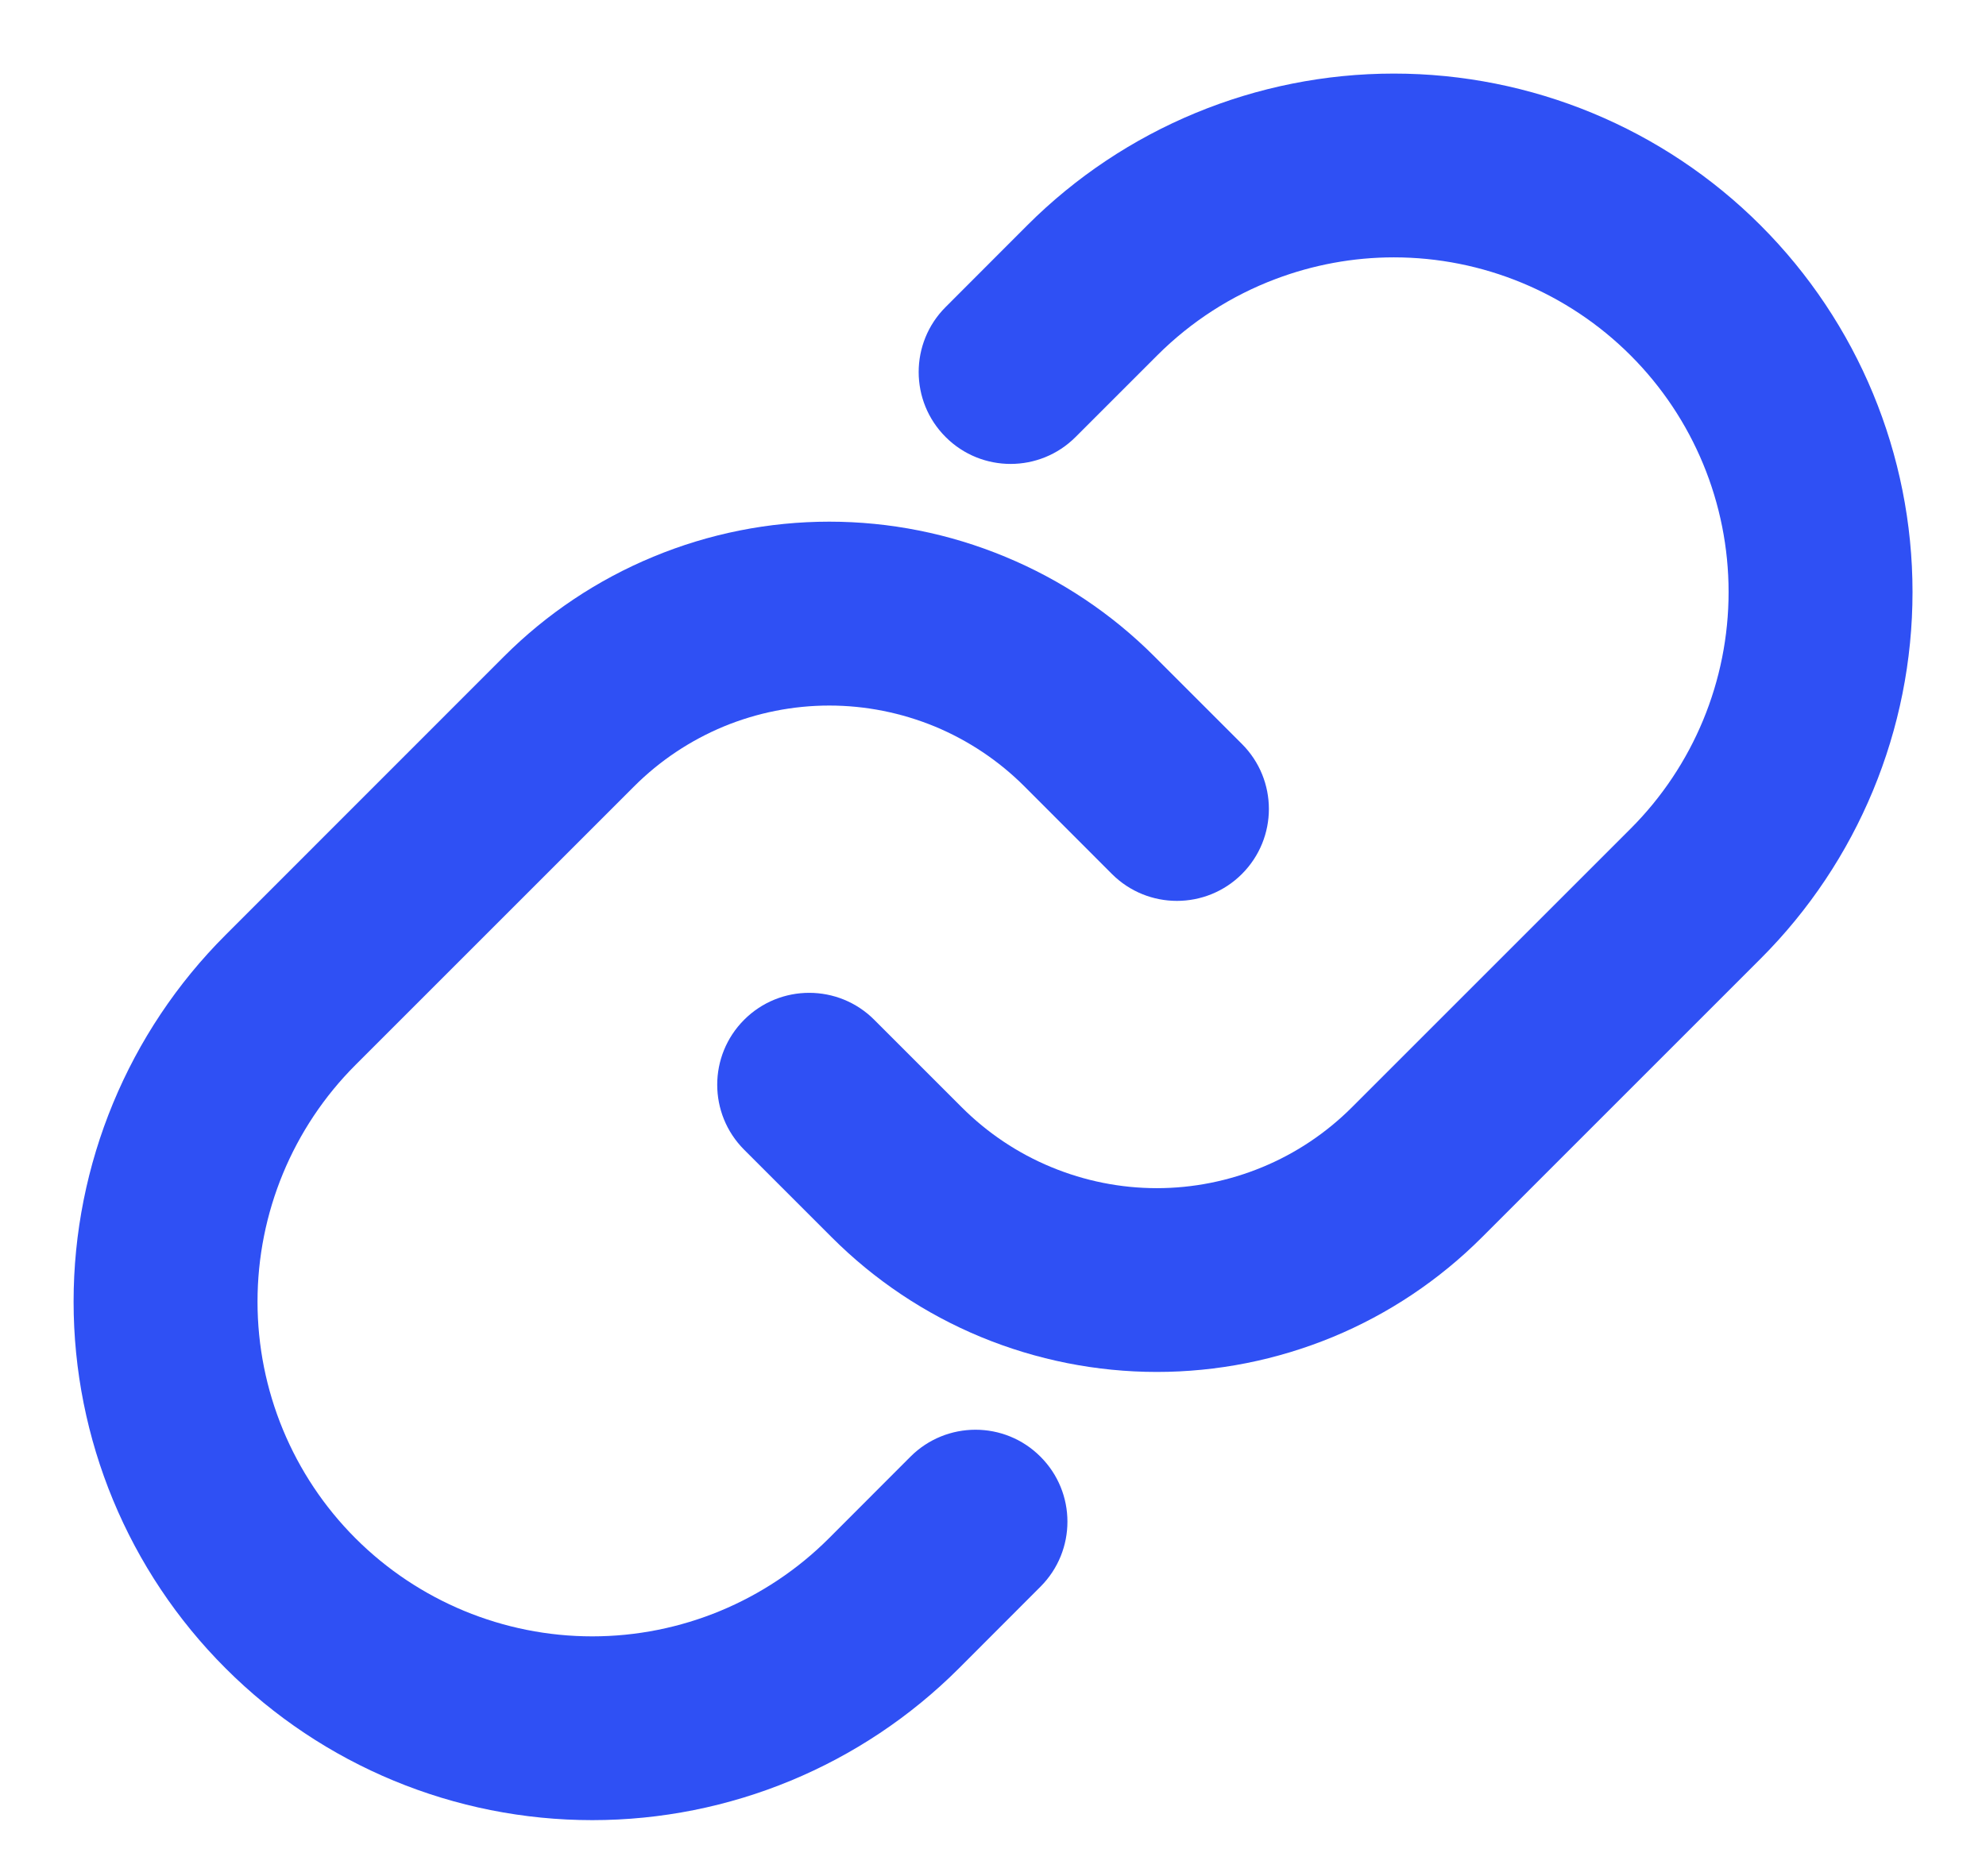
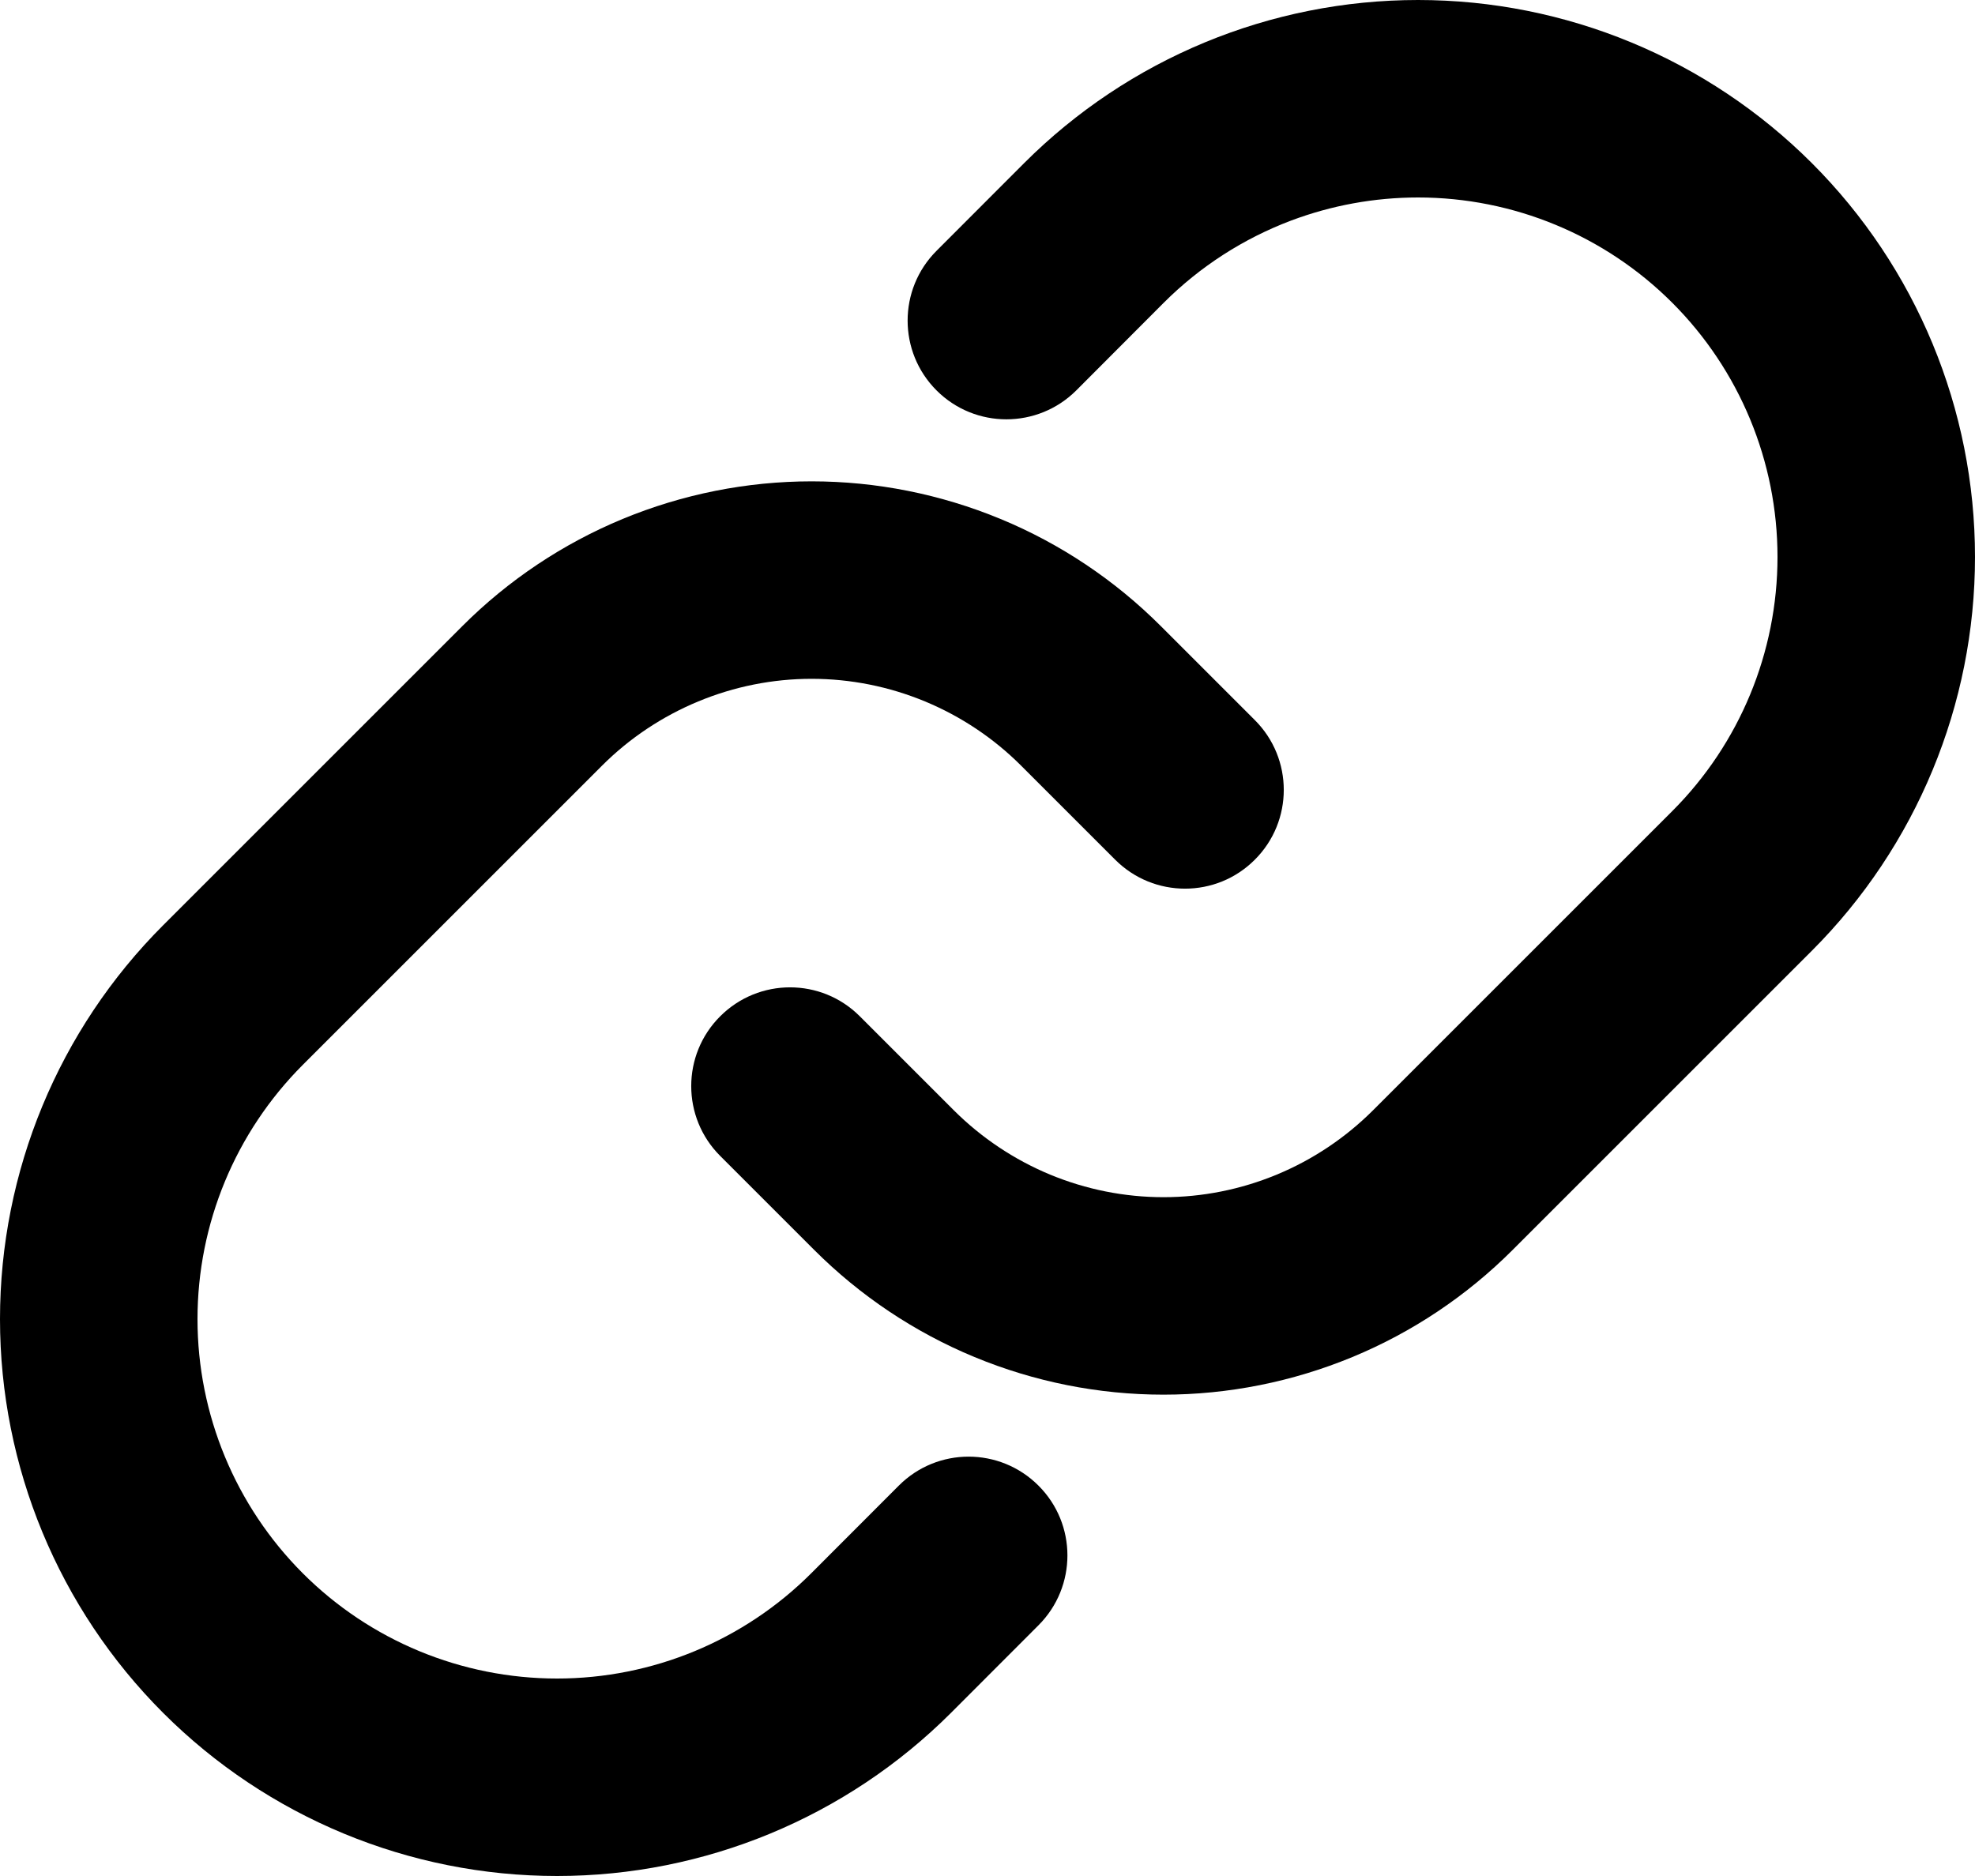
- <svg xmlns="http://www.w3.org/2000/svg" width="18" height="17" viewBox="0 0 18 17" fill="none">
-   <path fill-rule="evenodd" clip-rule="evenodd" d="M7.516 4.729C6.969 4.729 6.427 4.837 5.921 5.047C5.416 5.256 4.956 5.563 4.569 5.95L2.044 8.476C1.162 9.357 0.667 10.553 0.667 11.8C0.667 13.046 1.162 14.242 2.044 15.123C2.925 16.005 4.121 16.5 5.368 16.5C6.614 16.5 7.81 16.005 8.692 15.123L9.431 14.383C9.756 14.057 9.756 13.53 9.43 13.205C9.105 12.879 8.577 12.88 8.252 13.205L7.513 13.945C6.944 14.514 6.172 14.834 5.368 14.834C4.563 14.834 3.791 14.514 3.222 13.945C2.653 13.376 2.334 12.604 2.334 11.8C2.334 10.995 2.653 10.223 3.222 9.654L5.748 7.128C5.98 6.896 6.256 6.712 6.559 6.586C6.862 6.461 7.188 6.396 7.516 6.396C7.844 6.396 8.169 6.461 8.473 6.586C8.776 6.712 9.052 6.896 9.284 7.128L10.078 7.923C10.403 8.248 10.931 8.248 11.256 7.923C11.582 7.597 11.582 7.07 11.256 6.744L10.462 5.95C10.075 5.563 9.616 5.256 9.11 5.047C8.605 4.837 8.063 4.729 7.516 4.729Z" fill="#2F50F4" />
-   <path d="M12.633 0.667C11.387 0.667 10.191 1.162 9.31 2.043L8.57 2.784C8.245 3.109 8.245 3.637 8.571 3.962C8.896 4.287 9.424 4.287 9.749 3.961L10.488 3.222C10.796 2.914 11.163 2.679 11.562 2.529C11.901 2.401 12.264 2.333 12.633 2.333C13.438 2.333 14.21 2.653 14.779 3.222C15.348 3.791 15.667 4.562 15.667 5.367C15.667 6.172 15.348 6.943 14.779 7.512L12.253 10.038C12.021 10.27 11.745 10.455 11.442 10.58C11.138 10.706 10.813 10.771 10.485 10.771C10.157 10.771 9.832 10.706 9.528 10.58C9.225 10.455 8.949 10.27 8.717 10.038L7.923 9.244C7.598 8.919 7.07 8.919 6.745 9.244C6.419 9.57 6.419 10.097 6.745 10.423L7.539 11.217C7.926 11.604 8.385 11.911 8.89 12.12C9.396 12.329 9.938 12.437 10.485 12.437C11.032 12.437 11.574 12.329 12.08 12.12C12.585 11.911 13.044 11.604 13.431 11.217L15.957 8.691C16.839 7.809 17.334 6.614 17.334 5.367C17.334 4.12 16.839 2.925 15.957 2.043C15.076 1.162 13.88 0.667 12.633 0.667Z" fill="#2F50F4" />
+ <svg xmlns="http://www.w3.org/2000/svg" width="20" height="19" viewBox="0 0 20 19" fill="none">
+   <path fill-rule="evenodd" clip-rule="evenodd" d="M8.219 4.875C7.562 4.875 6.912 5.005 6.305 5.256C5.699 5.507 5.147 5.876 4.683 6.34L1.652 9.371C0.594 10.429 0 11.864 0 13.36C0 14.855 0.594 16.29 1.652 17.348C2.71 18.406 4.145 19 5.641 19C7.137 19 8.572 18.405 9.63 17.348L10.517 16.46C10.907 16.069 10.907 15.436 10.516 15.046C10.125 14.655 9.492 14.655 9.102 15.046L8.215 15.934C7.532 16.617 6.606 17 5.641 17C4.675 17 3.749 16.617 3.066 15.934C2.384 15.251 2 14.325 2 13.36C2 12.394 2.384 11.468 3.066 10.785L6.097 7.754C6.376 7.475 6.707 7.255 7.071 7.104C7.435 6.953 7.825 6.875 8.219 6.875C8.613 6.875 9.003 6.953 9.367 7.104C9.731 7.255 10.062 7.476 10.34 7.754L11.293 8.707C11.684 9.098 12.317 9.098 12.707 8.707C13.098 8.317 13.098 7.683 12.707 7.293L11.754 6.34C11.29 5.876 10.739 5.507 10.132 5.256C9.525 5.005 8.875 4.875 8.219 4.875Z" fill="black" />
+   <path d="M14.36 -0C12.864 -0 11.429 0.594 10.371 1.652L9.484 2.54C9.093 2.931 9.094 3.564 9.484 3.954C9.875 4.345 10.508 4.344 10.899 3.954L11.785 3.066C12.154 2.697 12.595 2.415 13.074 2.234C13.481 2.081 13.916 2 14.36 2C15.325 2 16.251 2.383 16.934 3.066C17.617 3.749 18 4.675 18 5.641C18 6.606 17.617 7.532 16.934 8.215L13.903 11.246C13.624 11.524 13.294 11.745 12.93 11.896C12.566 12.047 12.176 12.125 11.782 12.125C11.388 12.125 10.998 12.047 10.633 11.896C10.27 11.745 9.939 11.524 9.66 11.246L8.707 10.293C8.317 9.902 7.684 9.902 7.293 10.293C6.902 10.683 6.902 11.317 7.293 11.707L8.246 12.66C8.71 13.124 9.262 13.493 9.868 13.744C10.475 13.995 11.125 14.125 11.782 14.125C12.438 14.125 13.088 13.995 13.695 13.744C14.302 13.493 14.853 13.124 15.317 12.66L18.348 9.629C19.406 8.571 20 7.136 20 5.641C20 4.145 19.406 2.71 18.348 1.652C17.29 0.594 15.856 -0 14.36 -0Z" fill="black" />
</svg>
